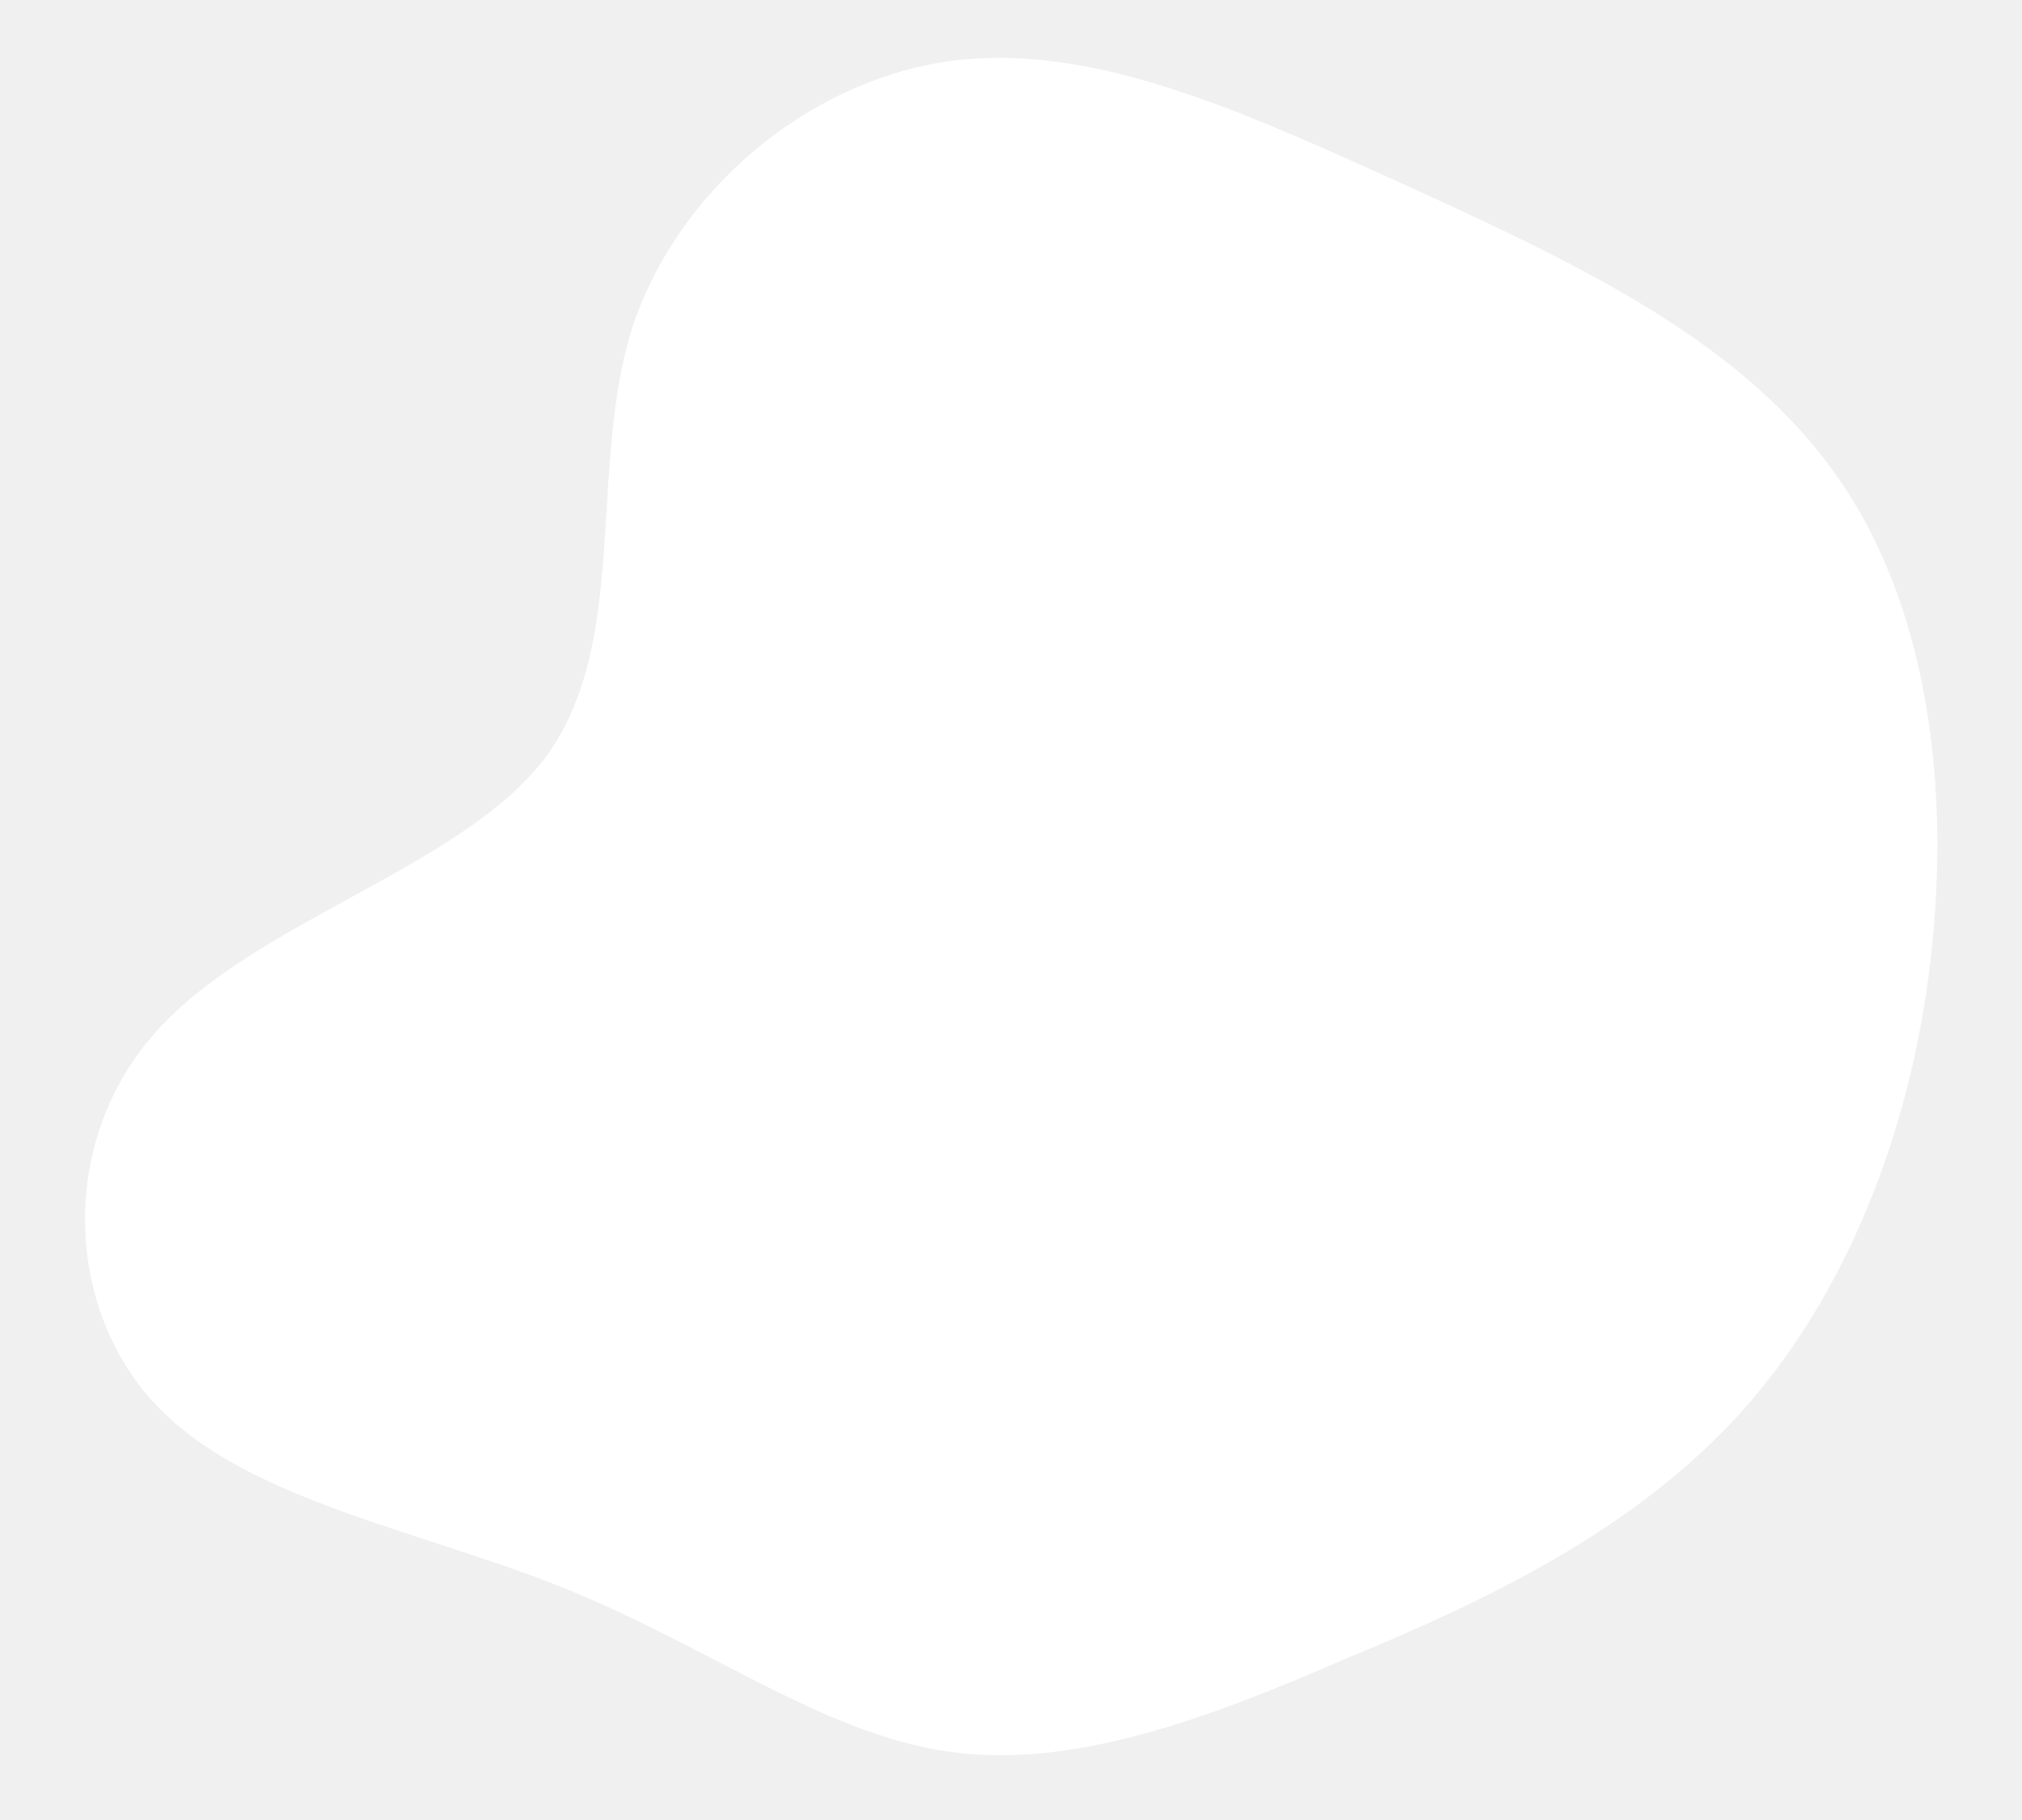
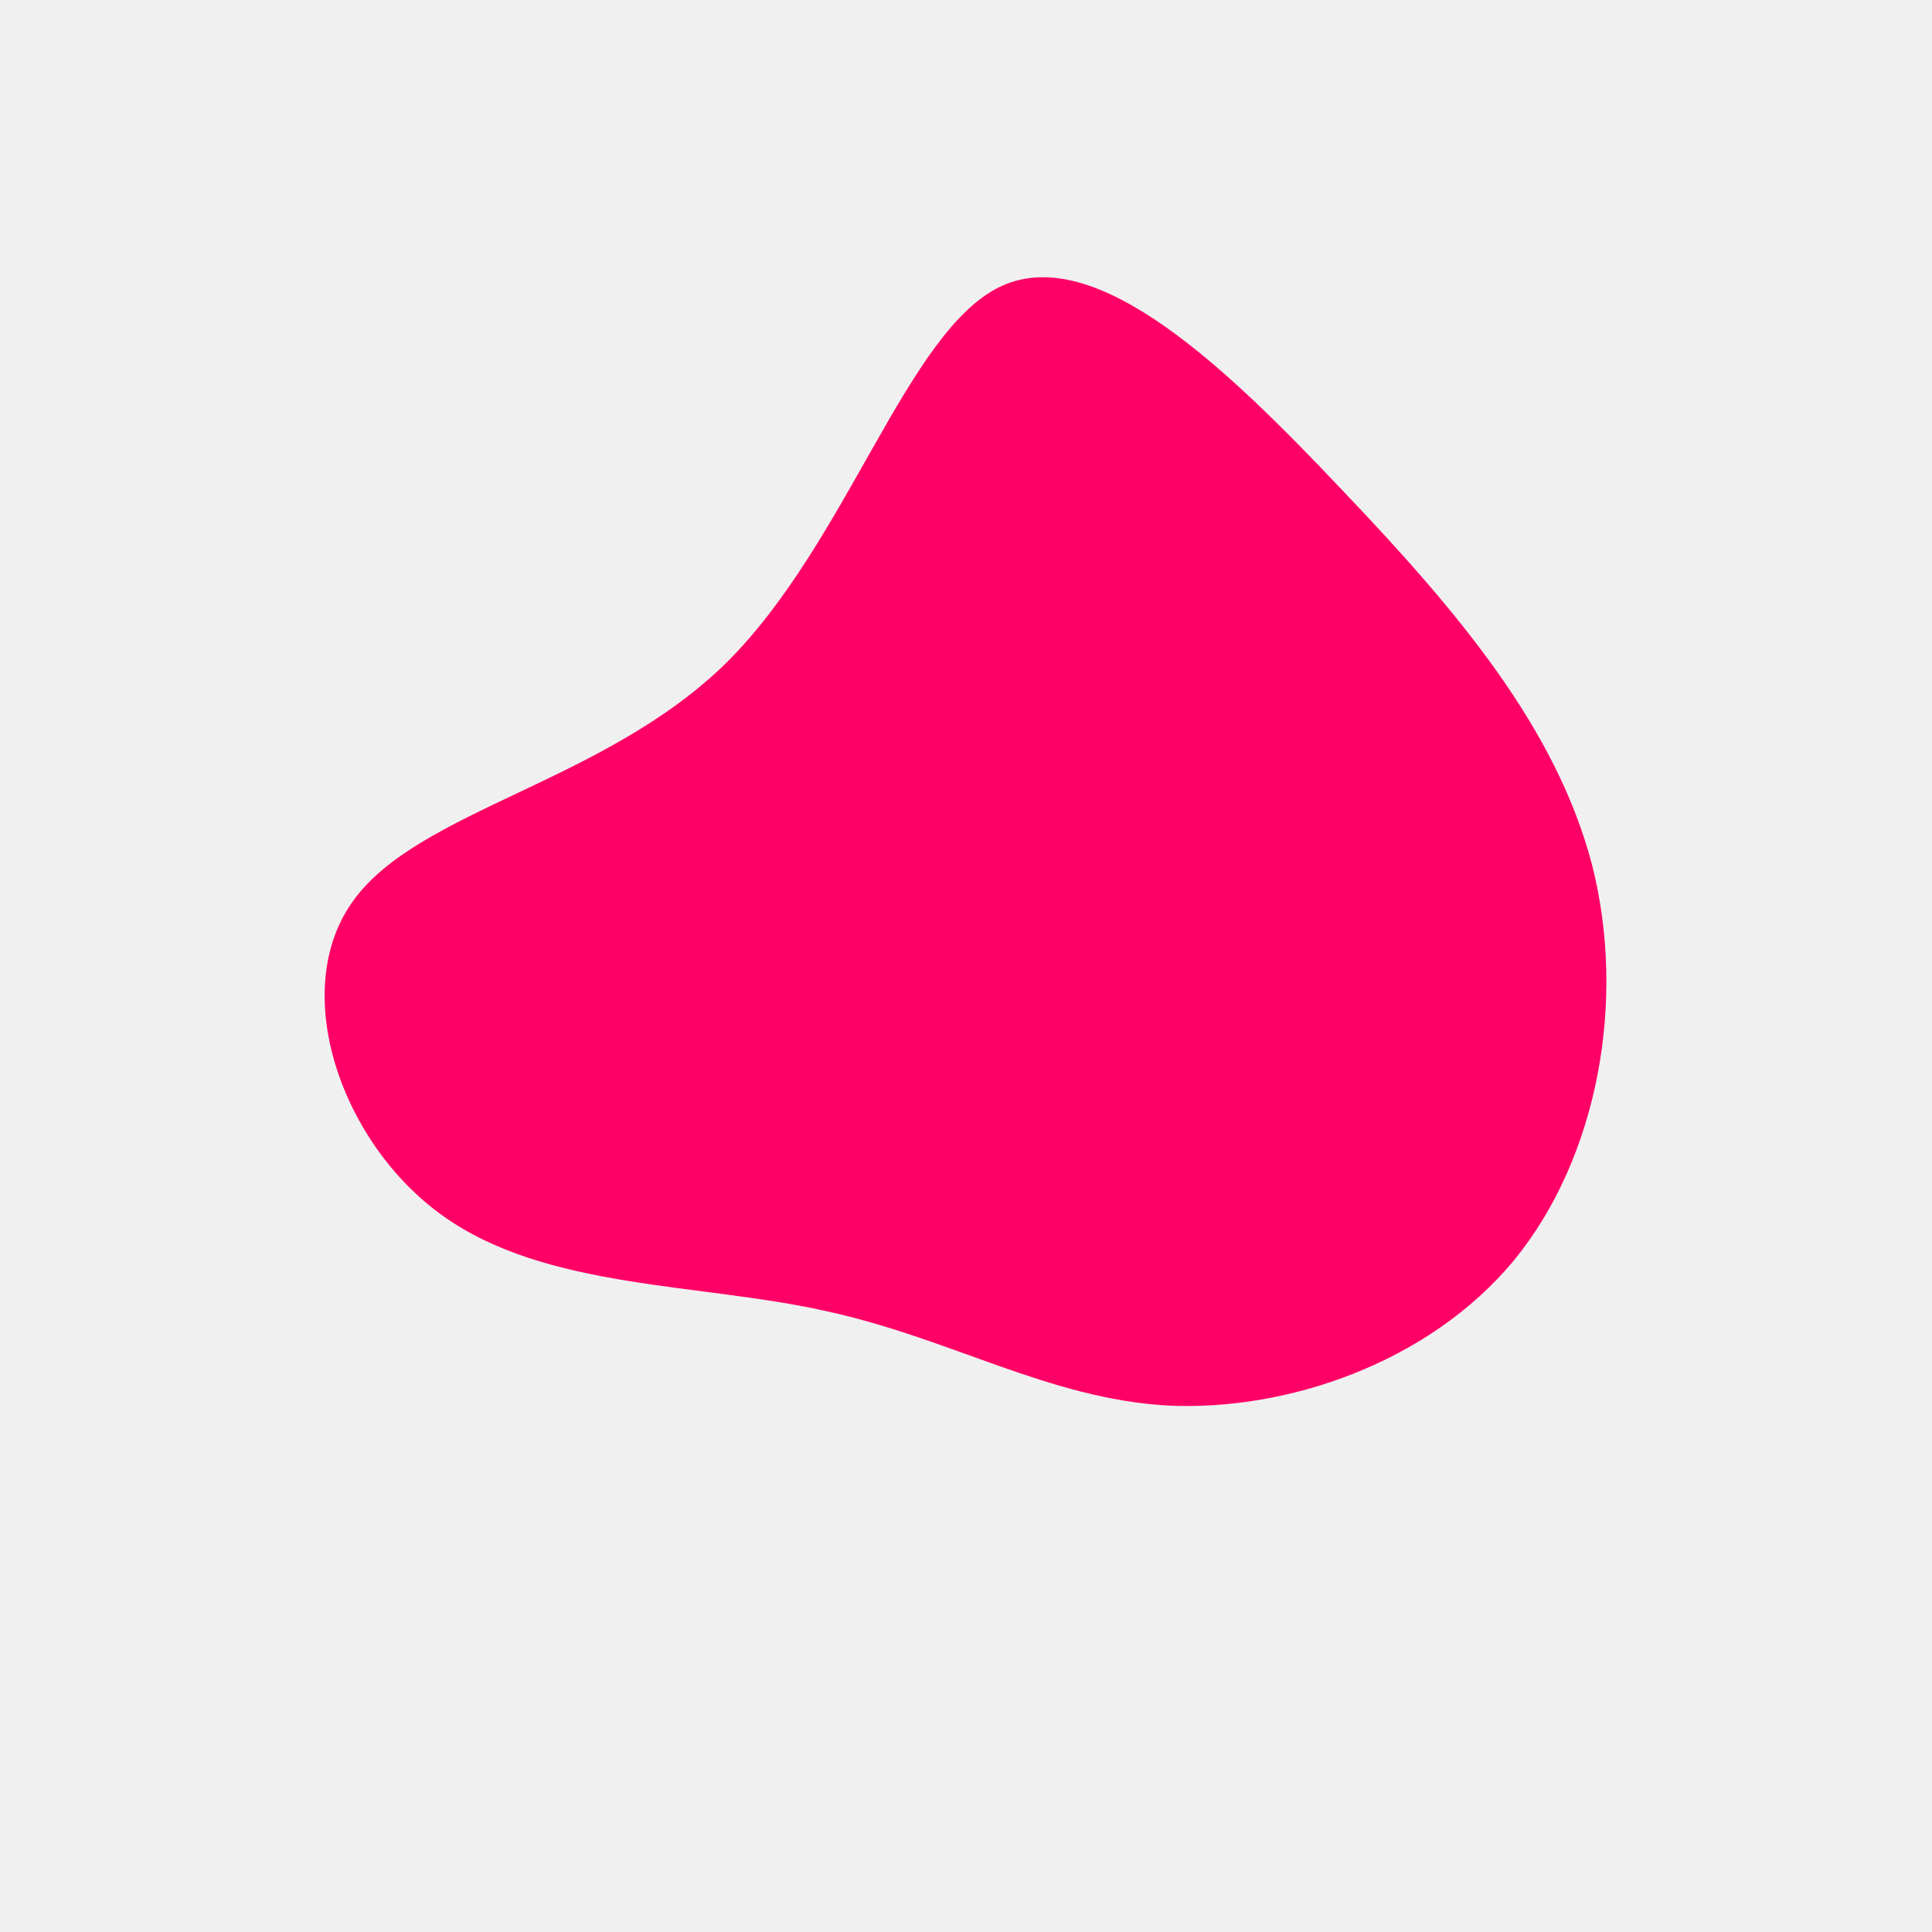
- <svg xmlns="http://www.w3.org/2000/svg" viewBox="0 0 2000 1800" fill="#FFFFFF">
-   <path d="M1386.57 181.4c160.9 73.74 328.5 149.72 424.59 281.57 96.09 129.61 118.44 315.09 98.33 487.16-20.11 172.07-84.92 332.97-187.71 446.94-105.03 116.2-250.29 185.48-391.07 243.58-138.55 60.34-272.63 109.5-393.31 91.62-122.91-17.88-234.64-102.8-377.66-160.9-143.02-58.1-317.33-87.15-406.71-183.24-89.39-96.09-95.09-261.46 2.23-368.72 98.33-109.5 301.68-160.9 384.37-270.4 82.68-111.73 42.46-283.81 84.92-422.36C669.24 188.1 798.86 80.83 937.41 60.72c140.79-20.11 290.51 49.16 449.17 120.67Z" />
+ <svg xmlns="http://www.w3.org/2000/svg" viewBox="0 0 200 200">
+   <path fill="#FF0066" d="M39.1,-49.1C51,-36.6,61.1,-24.6,64.8,-10.5C68.4,3.6,65.4,19.9,56.7,30.5C47.9,41.1,33.2,46.1,20.9,45.5C8.5,44.8,-1.6,38.5,-14.6,35.7C-27.6,32.8,-43.4,33.5,-54.1,25.9C-64.7,18.4,-70.2,2.5,-63.4,-6.8C-56.6,-16.2,-37.4,-19,-24.8,-31.4C-12.2,-43.9,-6.1,-65.9,3.7,-70.4C13.6,-74.9,27.2,-61.7,39.1,-49.1Z" transform="translate(100 100)" />
</svg>
